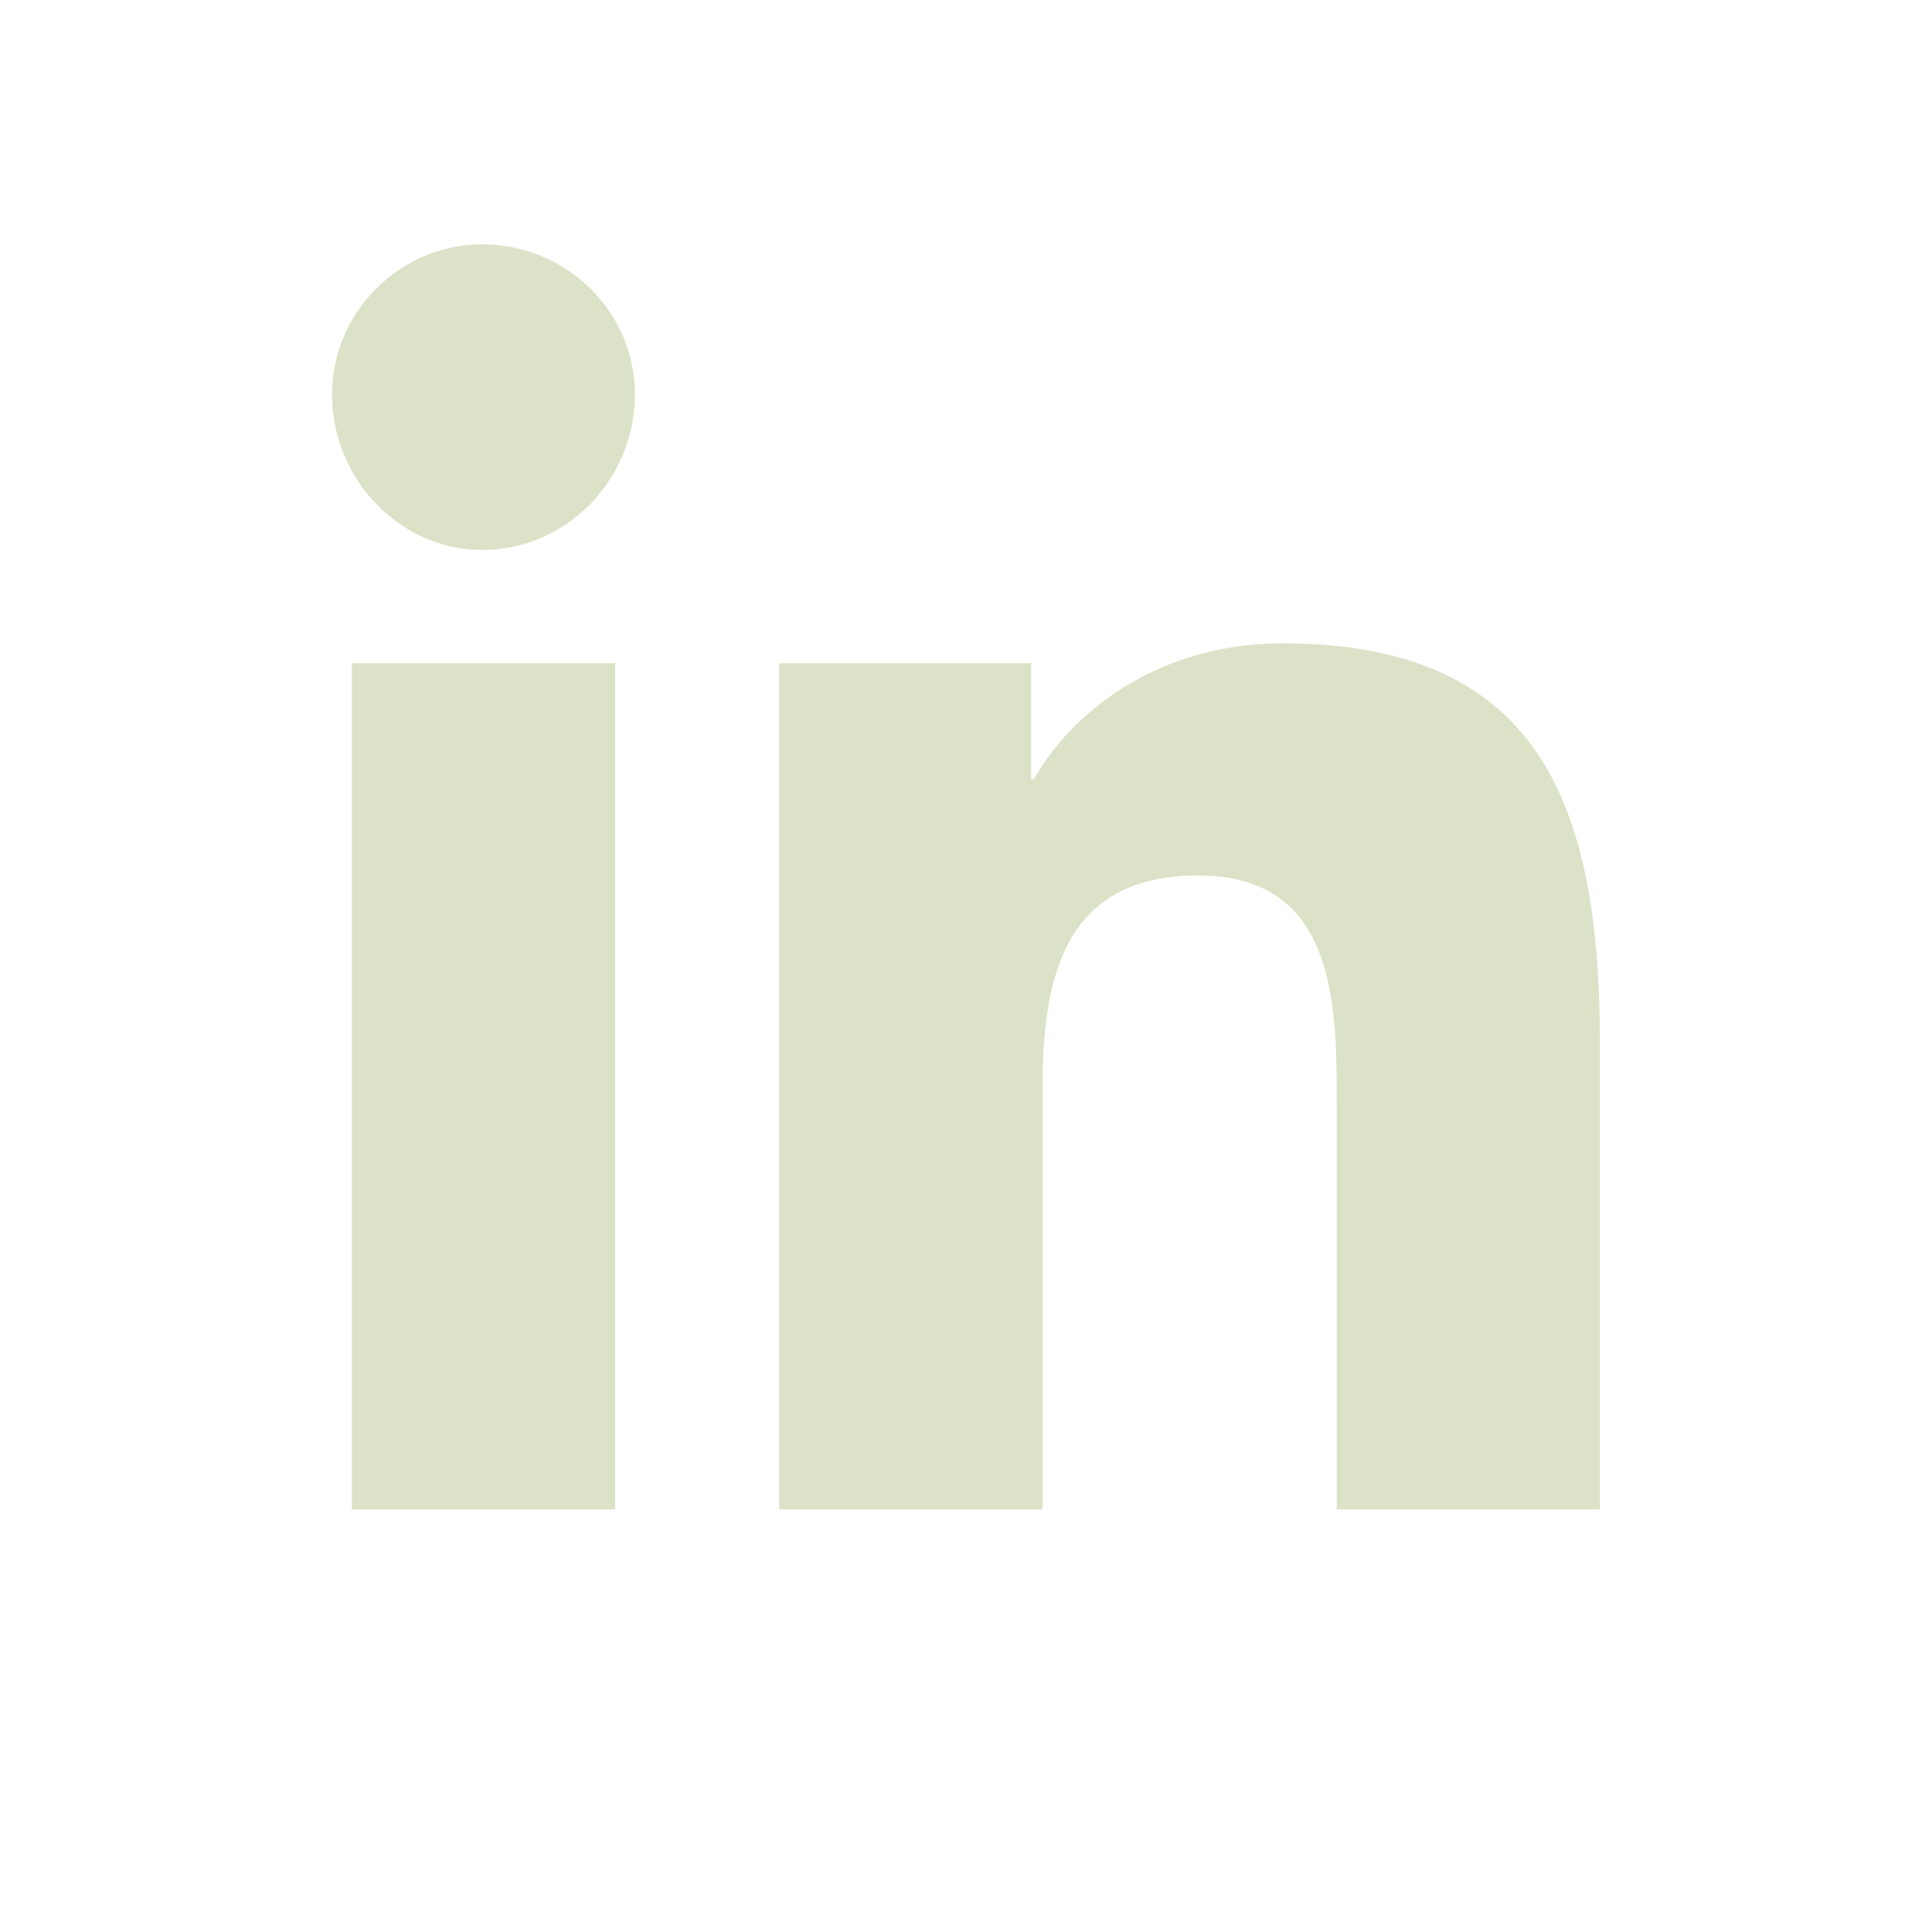
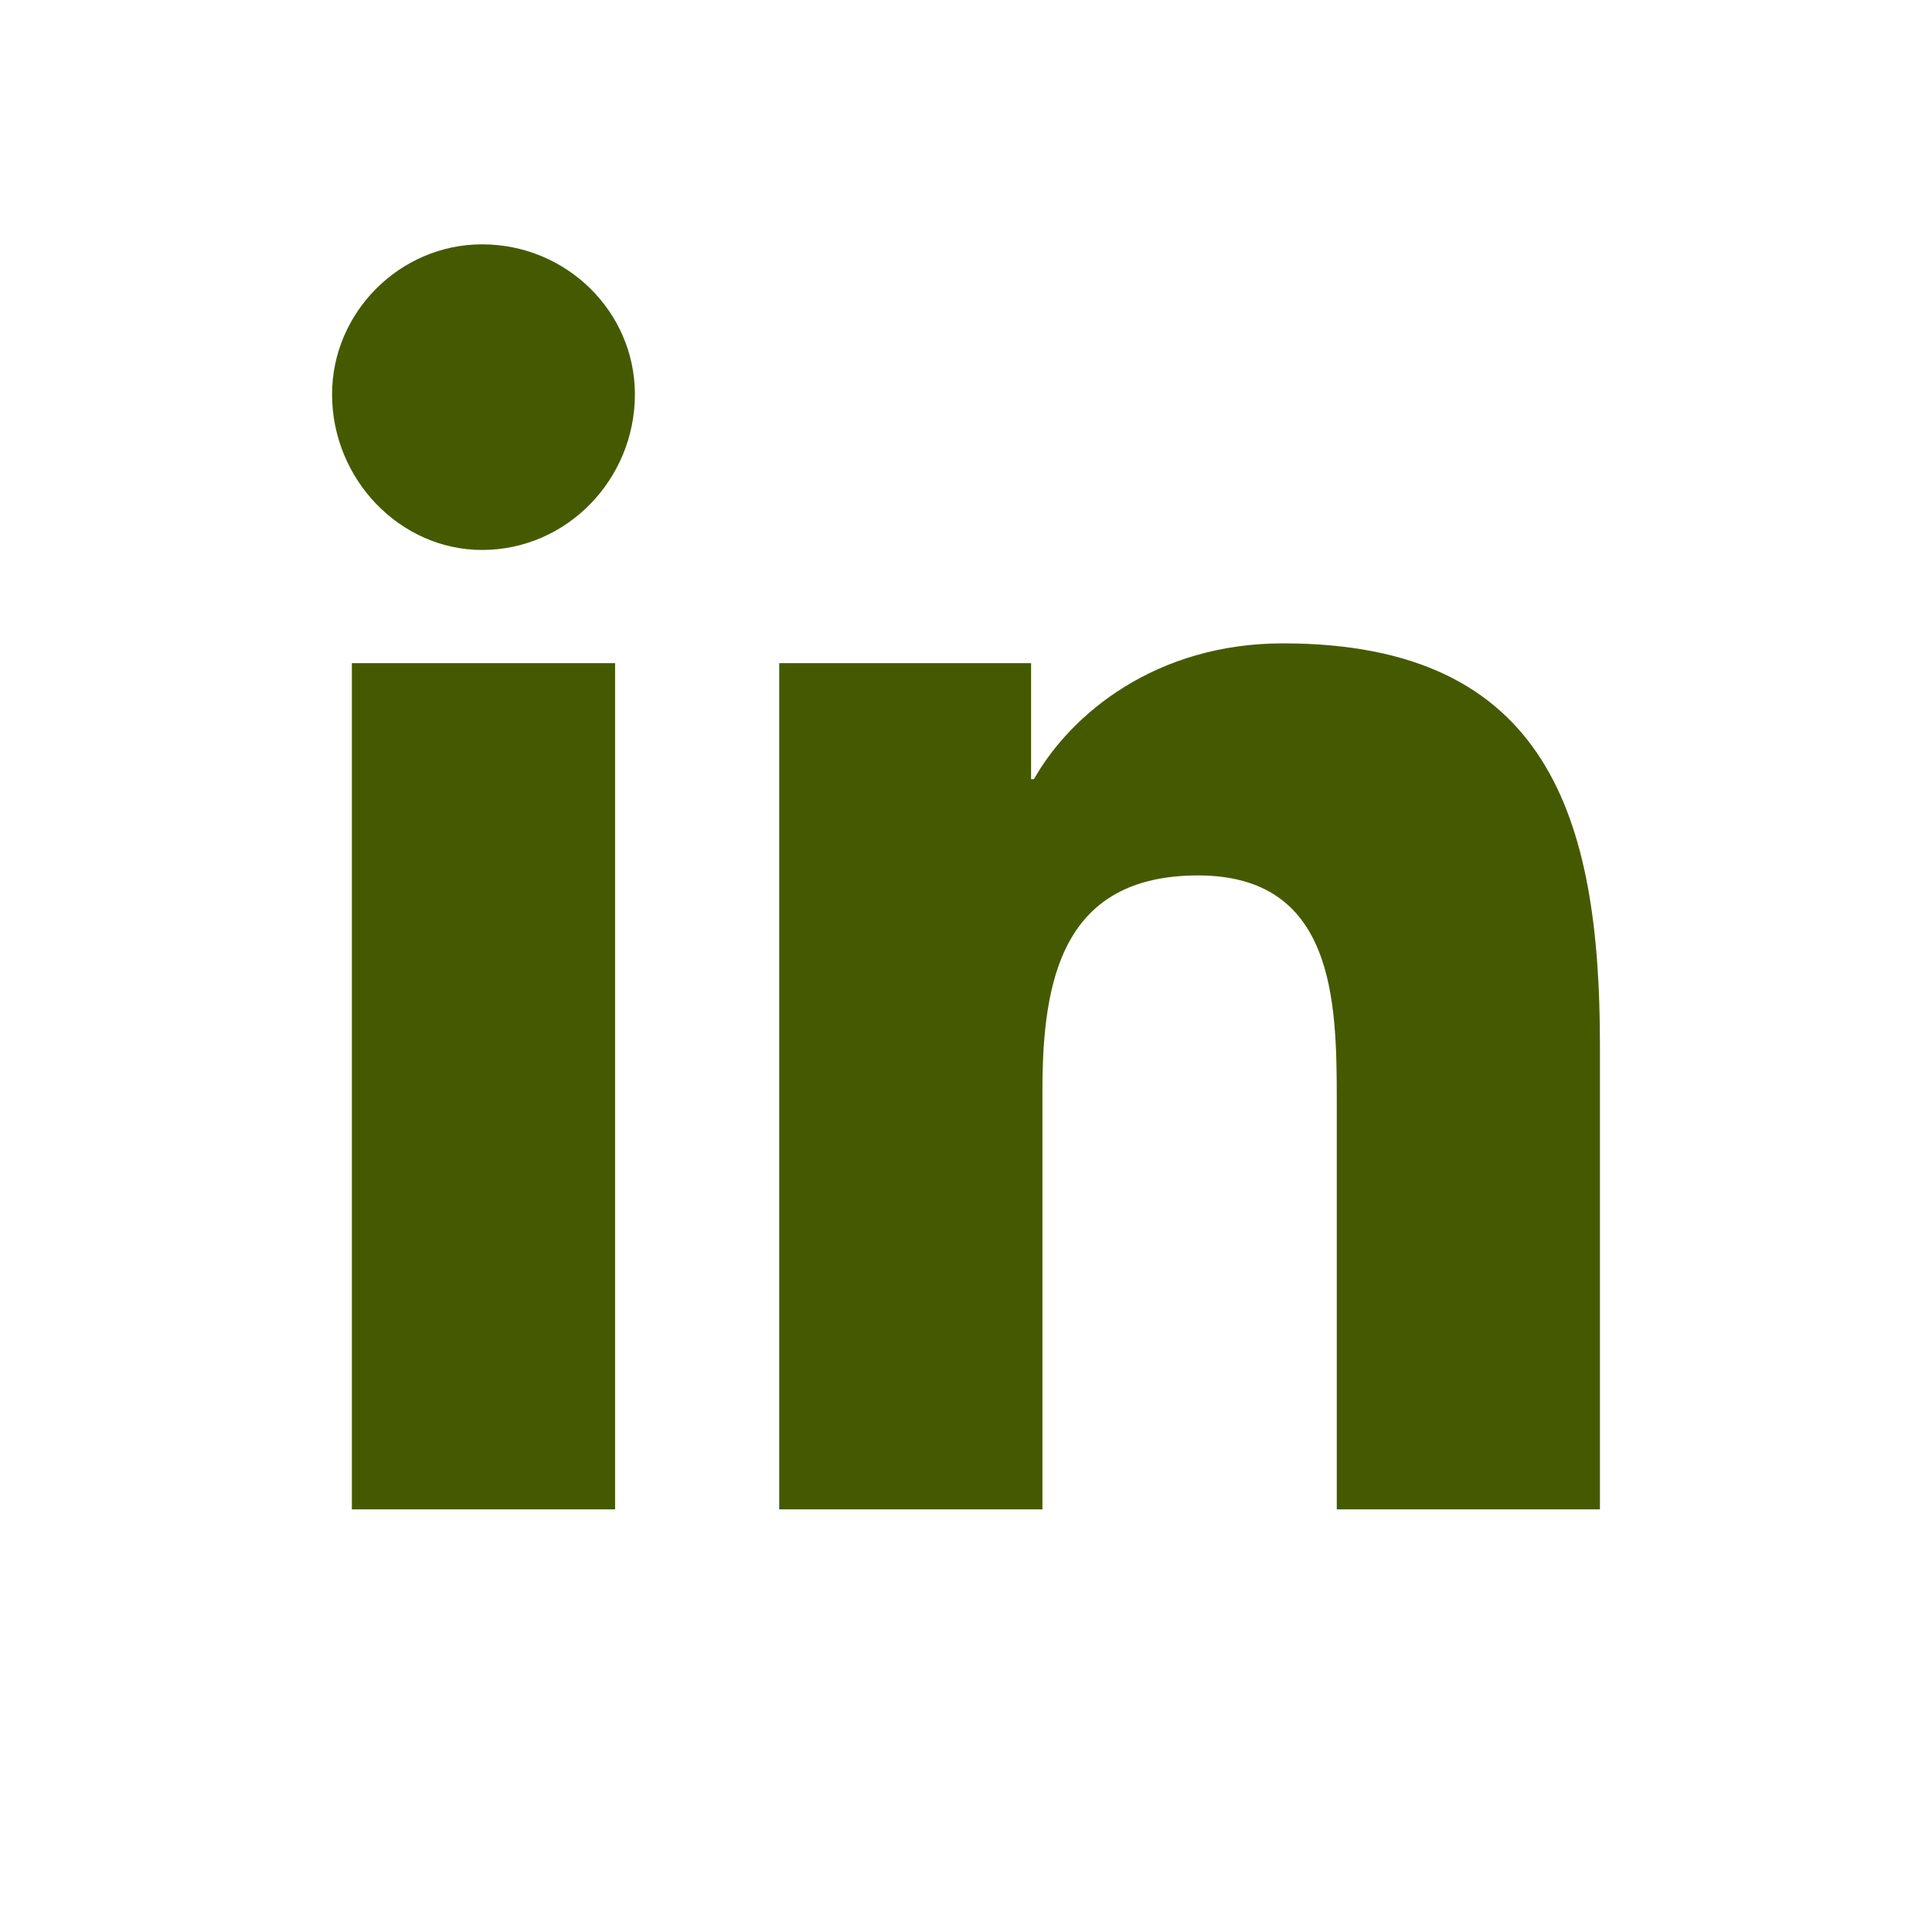
<svg xmlns="http://www.w3.org/2000/svg" width="32" height="32" viewBox="0 0 32 32" fill="none">
-   <path d="M10.188 25V10.984H5.828V25H10.188ZM7.984 9.109C9.391 9.109 10.516 7.938 10.516 6.531C10.516 5.172 9.391 4.047 7.984 4.047C6.625 4.047 5.5 5.172 5.5 6.531C5.5 7.938 6.625 9.109 7.984 9.109ZM26.453 25H26.5V17.312C26.5 13.562 25.656 10.656 21.25 10.656C19.141 10.656 17.734 11.828 17.125 12.906H17.078V10.984H12.906V25H17.266V18.062C17.266 16.234 17.594 14.5 19.844 14.5C22.094 14.5 22.141 16.562 22.141 18.203V25H26.453Z" fill="#dbe2c7" />
+   <path d="M10.188 25V10.984H5.828V25H10.188ZM7.984 9.109C9.391 9.109 10.516 7.938 10.516 6.531C10.516 5.172 9.391 4.047 7.984 4.047C6.625 4.047 5.5 5.172 5.5 6.531C5.5 7.938 6.625 9.109 7.984 9.109ZM26.453 25H26.5V17.312C26.5 13.562 25.656 10.656 21.25 10.656C19.141 10.656 17.734 11.828 17.125 12.906H17.078V10.984H12.906V25H17.266V18.062C17.266 16.234 17.594 14.5 19.844 14.5C22.094 14.5 22.141 16.562 22.141 18.203V25H26.453Z" fill="#455a00" />
</svg>
